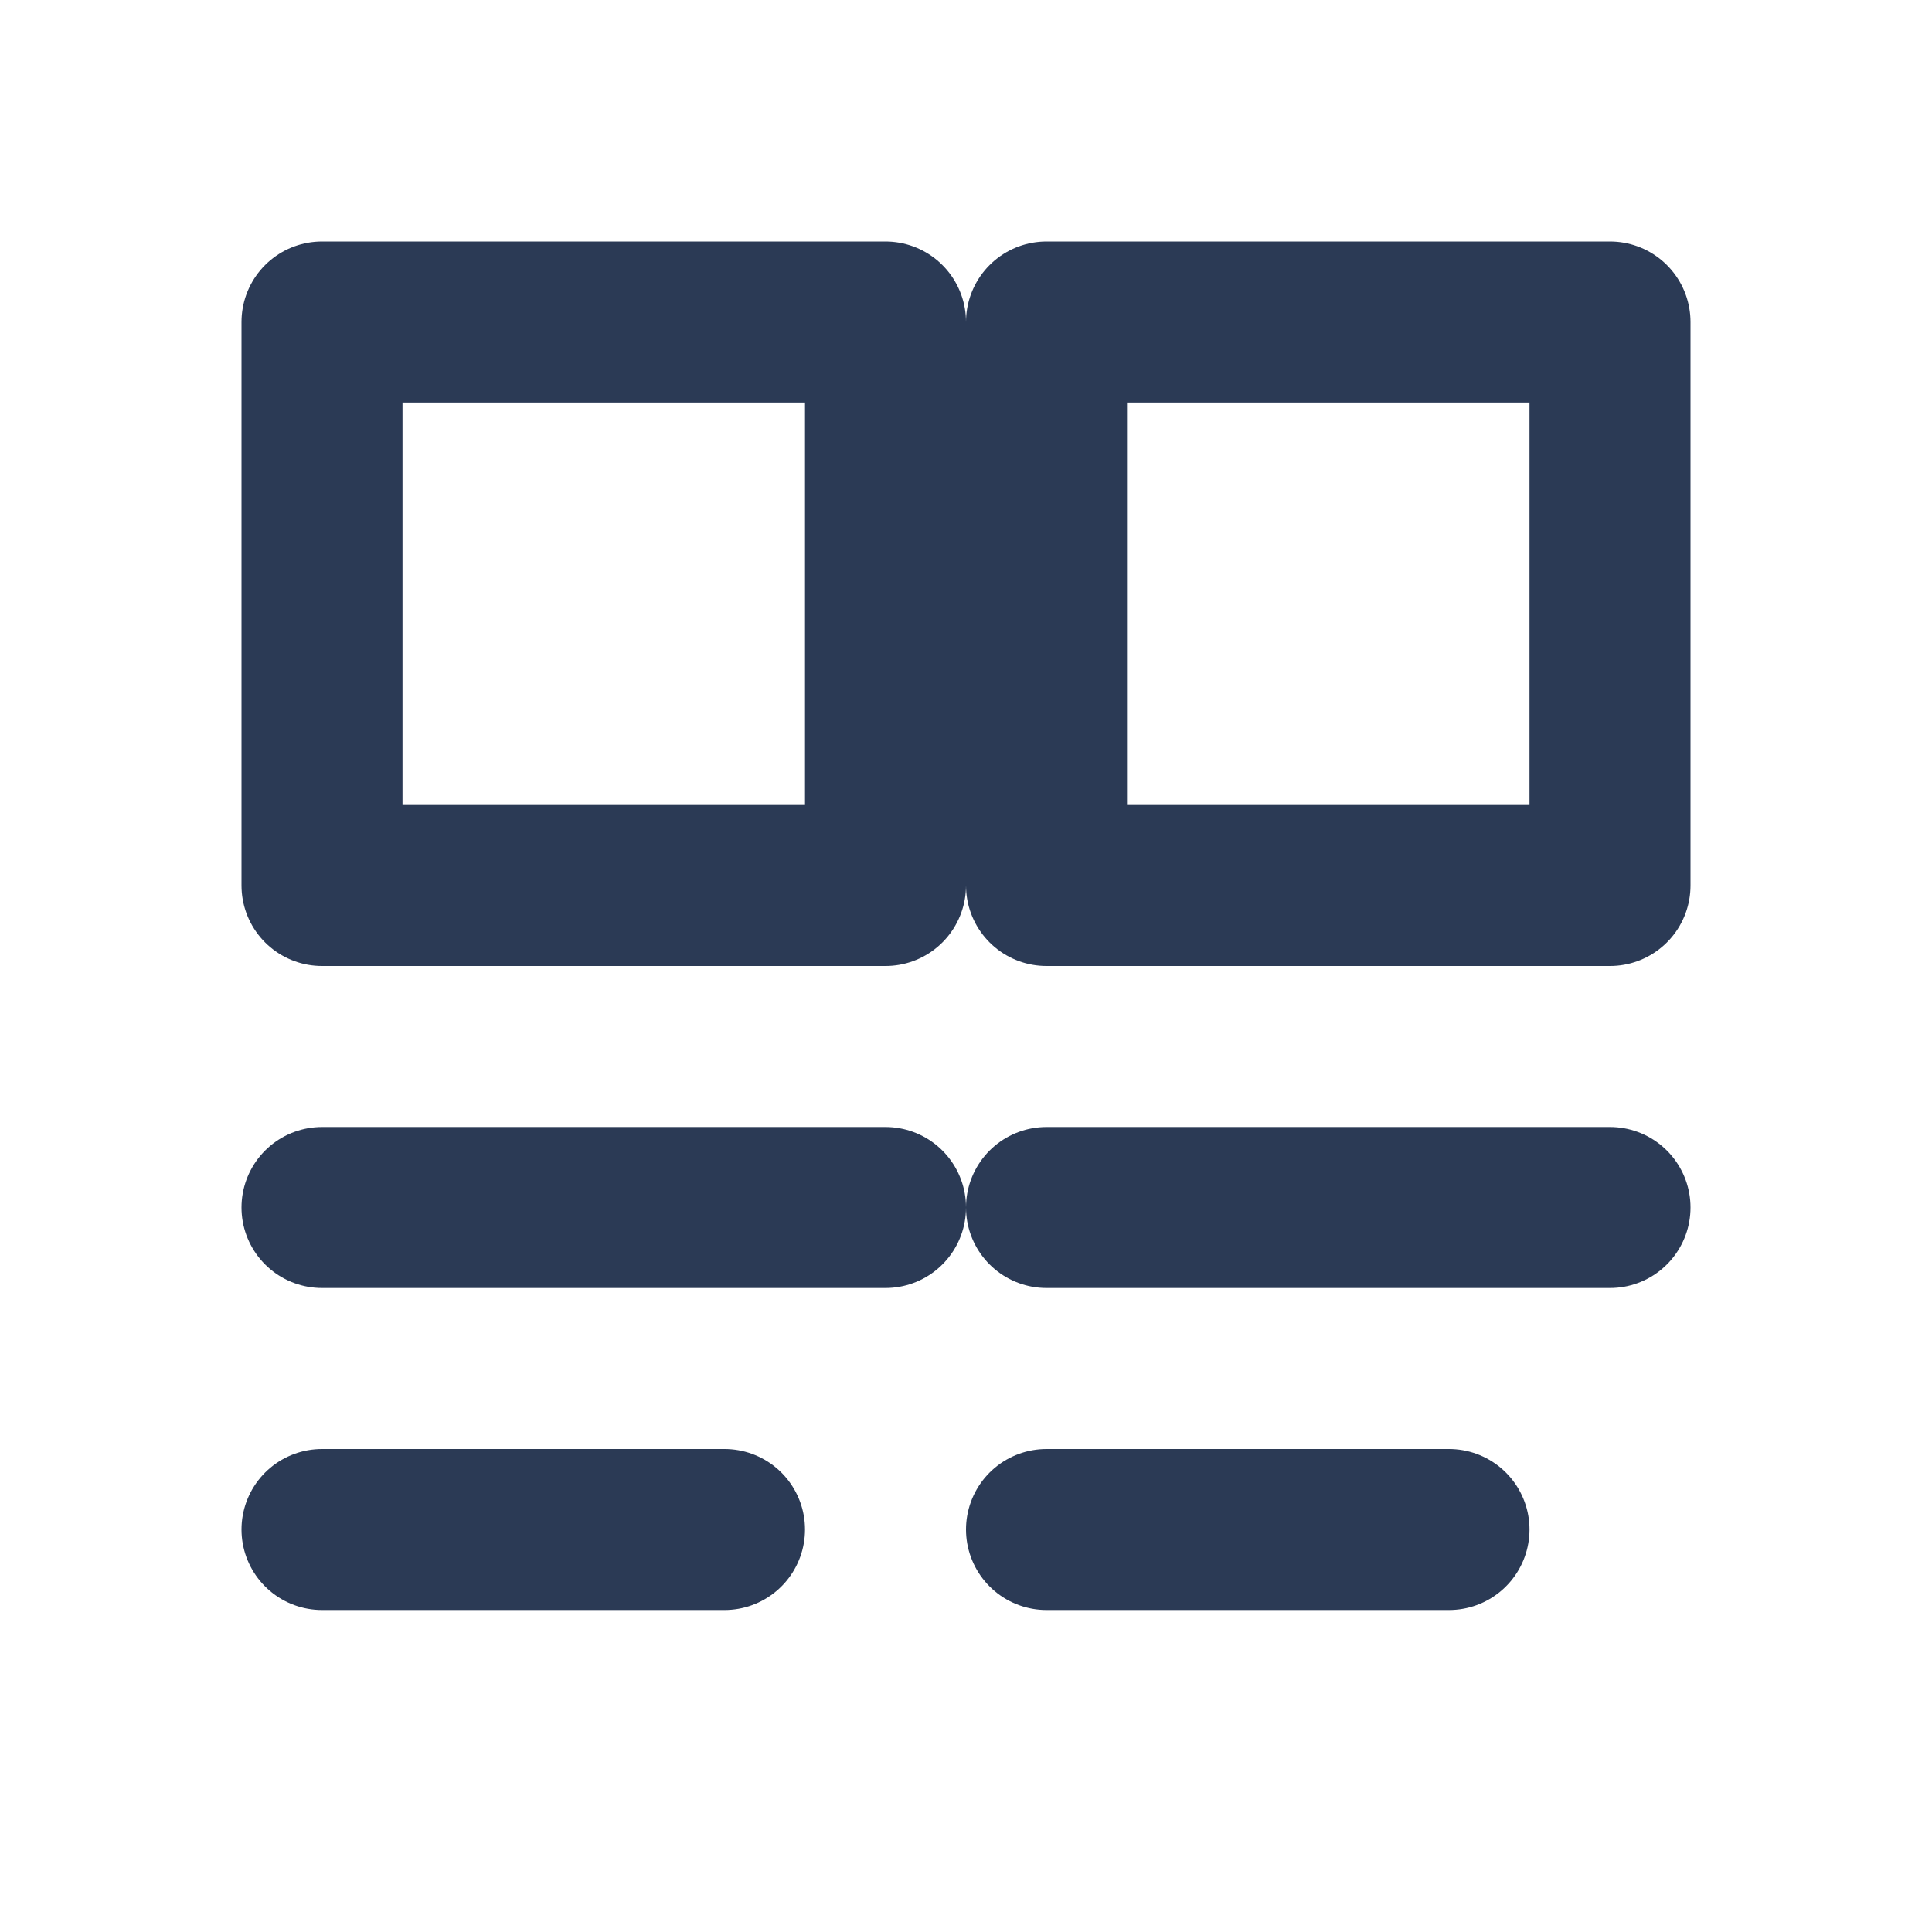
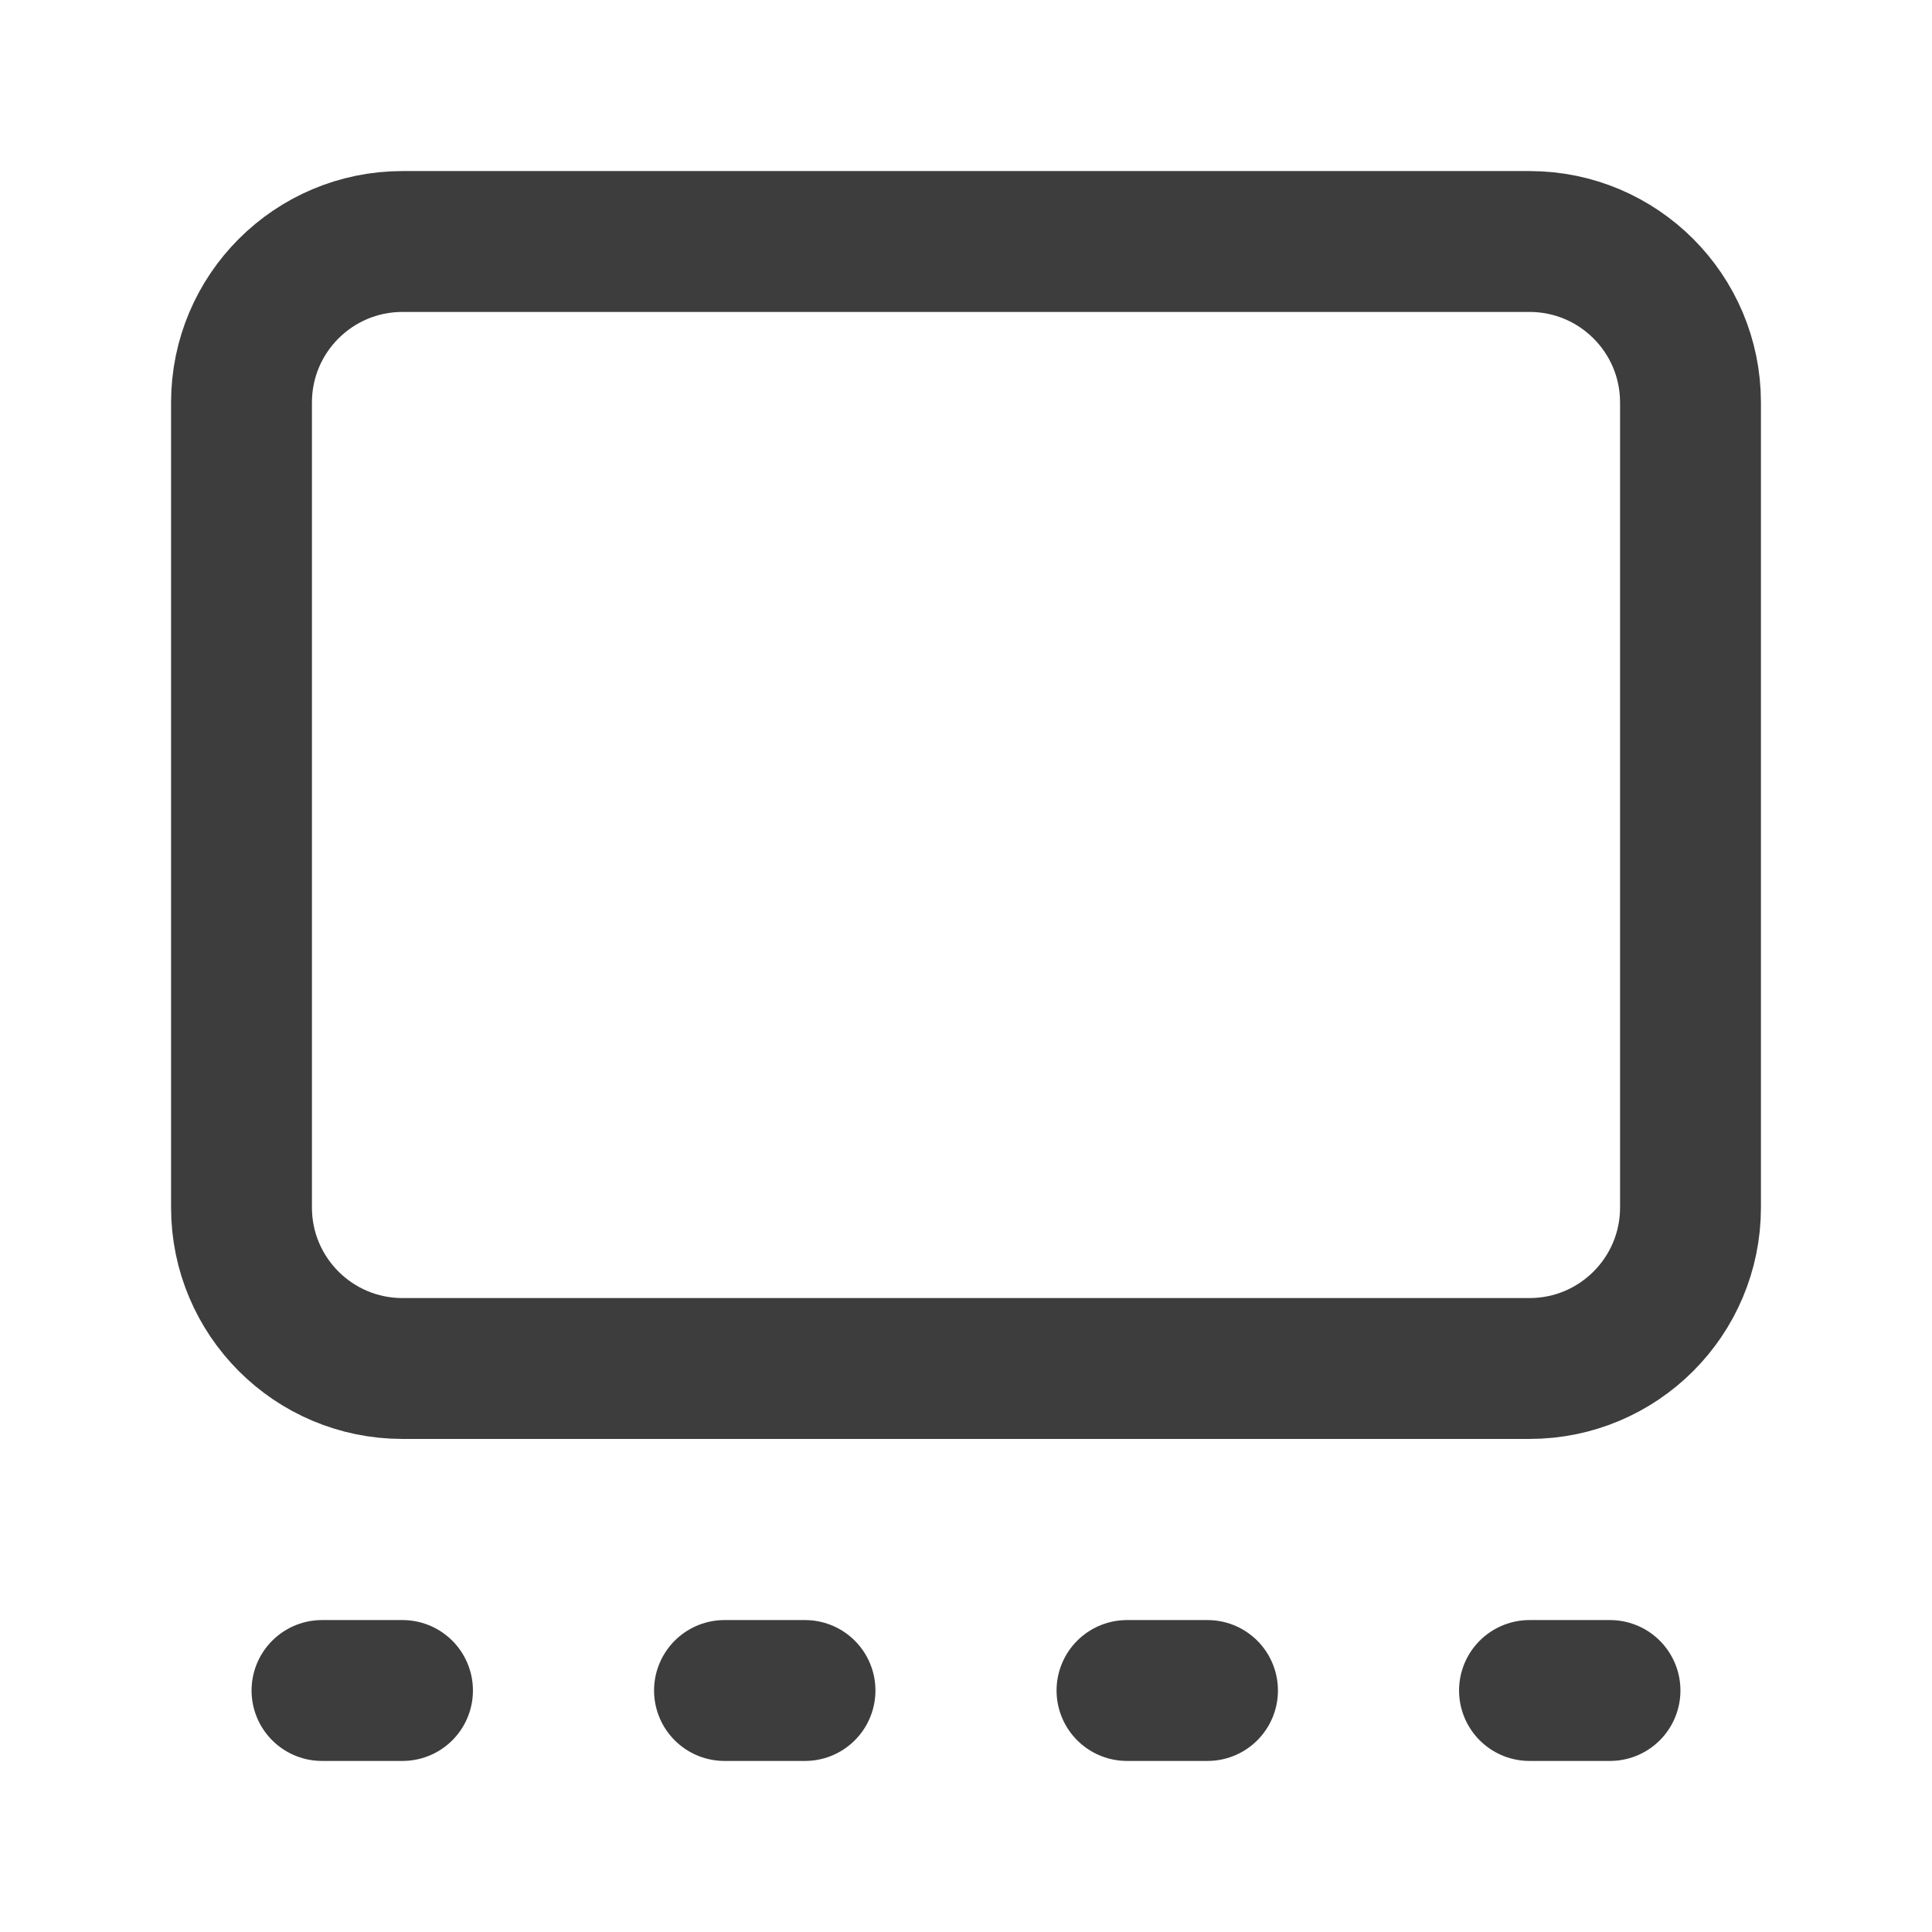
- <svg xmlns="http://www.w3.org/2000/svg" width="24" height="24" viewBox="0 0 24 24">
-   <rect x="4" y="4" width="7" height="7" stroke="#2b3a55" stroke-width="2" fill="none" stroke-linecap="round" stroke-linejoin="round" />
-   <rect x="13" y="4" width="7" height="7" stroke="#2b3a55" stroke-width="2" fill="none" stroke-linecap="round" stroke-linejoin="round" />
-   <path d="M4 15h7M13 15h7M4 19h5M13 19h5" stroke="#2b3a55" stroke-width="2" fill="none" stroke-linecap="round" stroke-linejoin="round" />
+ <svg xmlns="http://www.w3.org/2000/svg" width="24" height="24" viewBox="0 0 24 24" fill="none" stroke="#3d3d3d" stroke-width="1.75" stroke-linecap="round" stroke-linejoin="round">
+   <rect width="18" height="14" x="3" y="3" rx="2" />
+   <path d="M4 21h1" />
+   <path d="M9 21h1" />
+   <path d="M14 21h1" />
+   <path d="M19 21h1" />
</svg>
